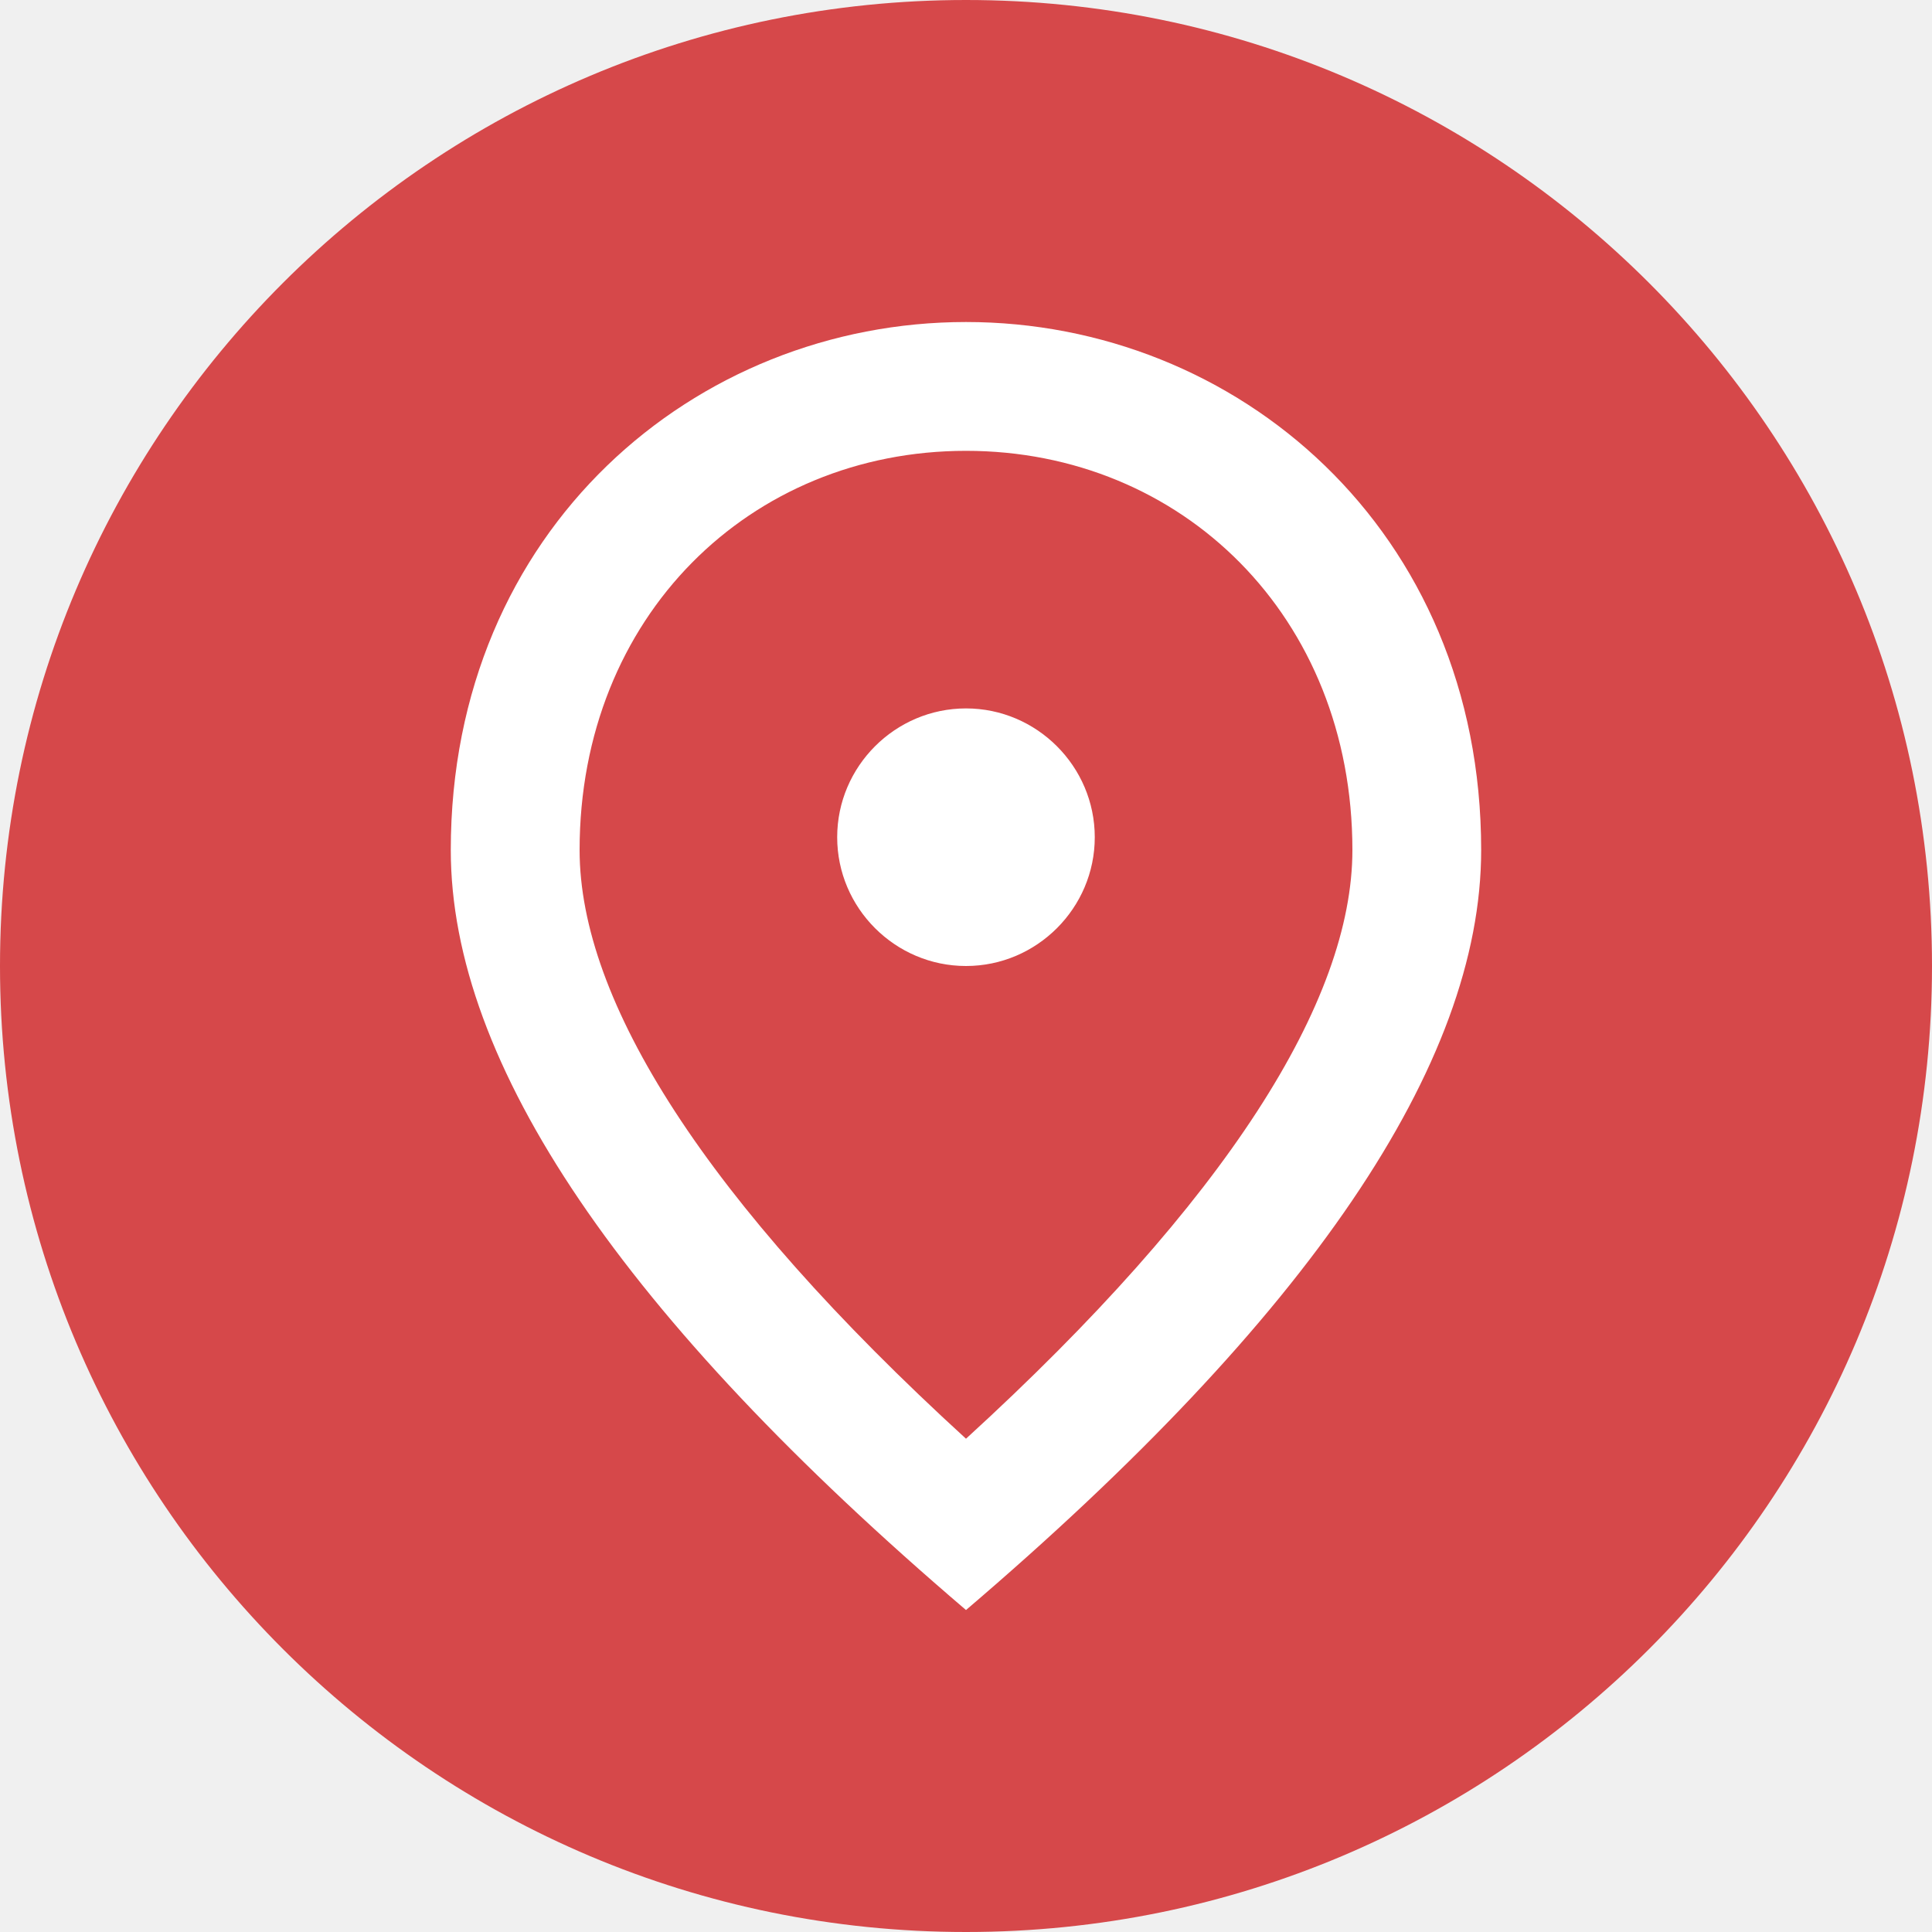
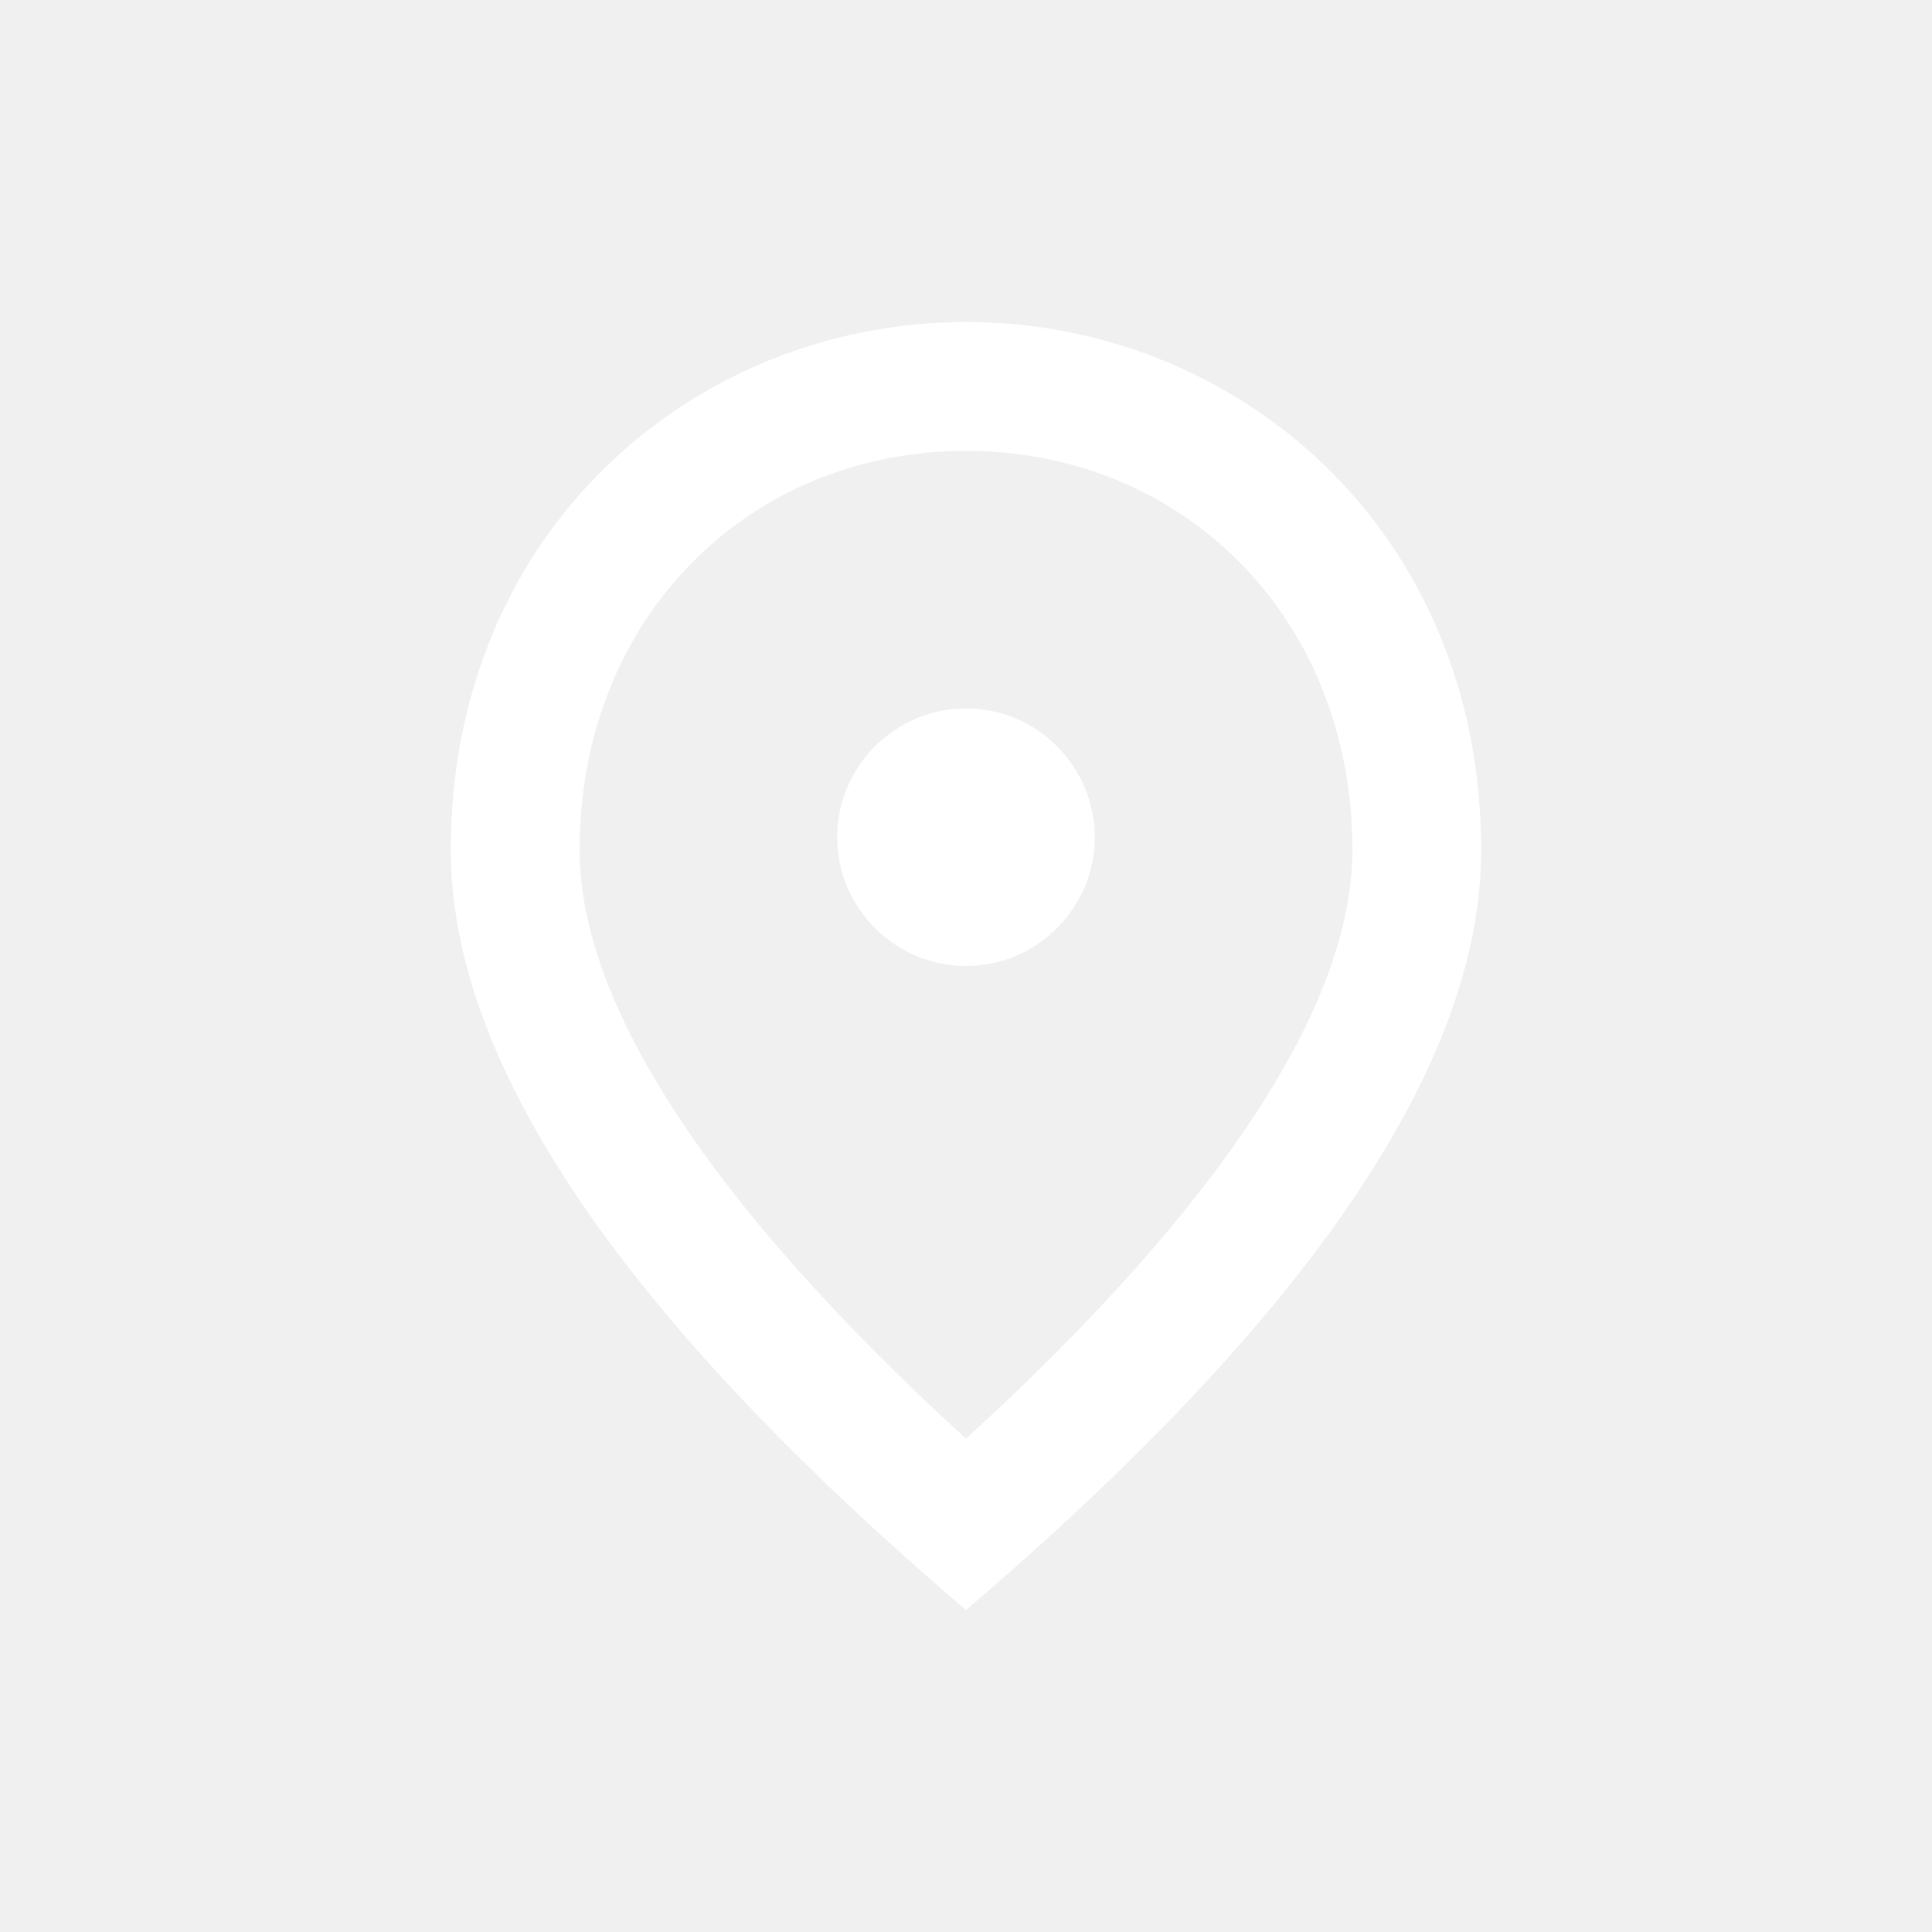
<svg xmlns="http://www.w3.org/2000/svg" width="40" height="40" viewBox="0 0 40 40" fill="none">
-   <circle cx="20" cy="20" r="20" fill="#D6484A" />
  <path d="M20 20C18.533 20 17.333 18.8 17.333 17.334C17.333 15.867 18.533 14.667 20 14.667C21.466 14.667 22.666 15.867 22.666 17.334C22.666 18.8 21.466 20 20 20ZM28 17.6C28 12.76 24.466 9.334 20 9.334C15.533 9.334 12 12.76 12 17.6C12 20.72 14.6 24.854 20 29.787C25.4 24.854 28 20.72 28 17.6ZM20 6.667C25.6 6.667 30.666 10.96 30.666 17.6C30.666 22.027 27.106 27.267 20 33.334C12.893 27.267 9.333 22.027 9.333 17.6C9.333 10.96 14.4 6.667 20 6.667Z" fill="white" />
</svg>
